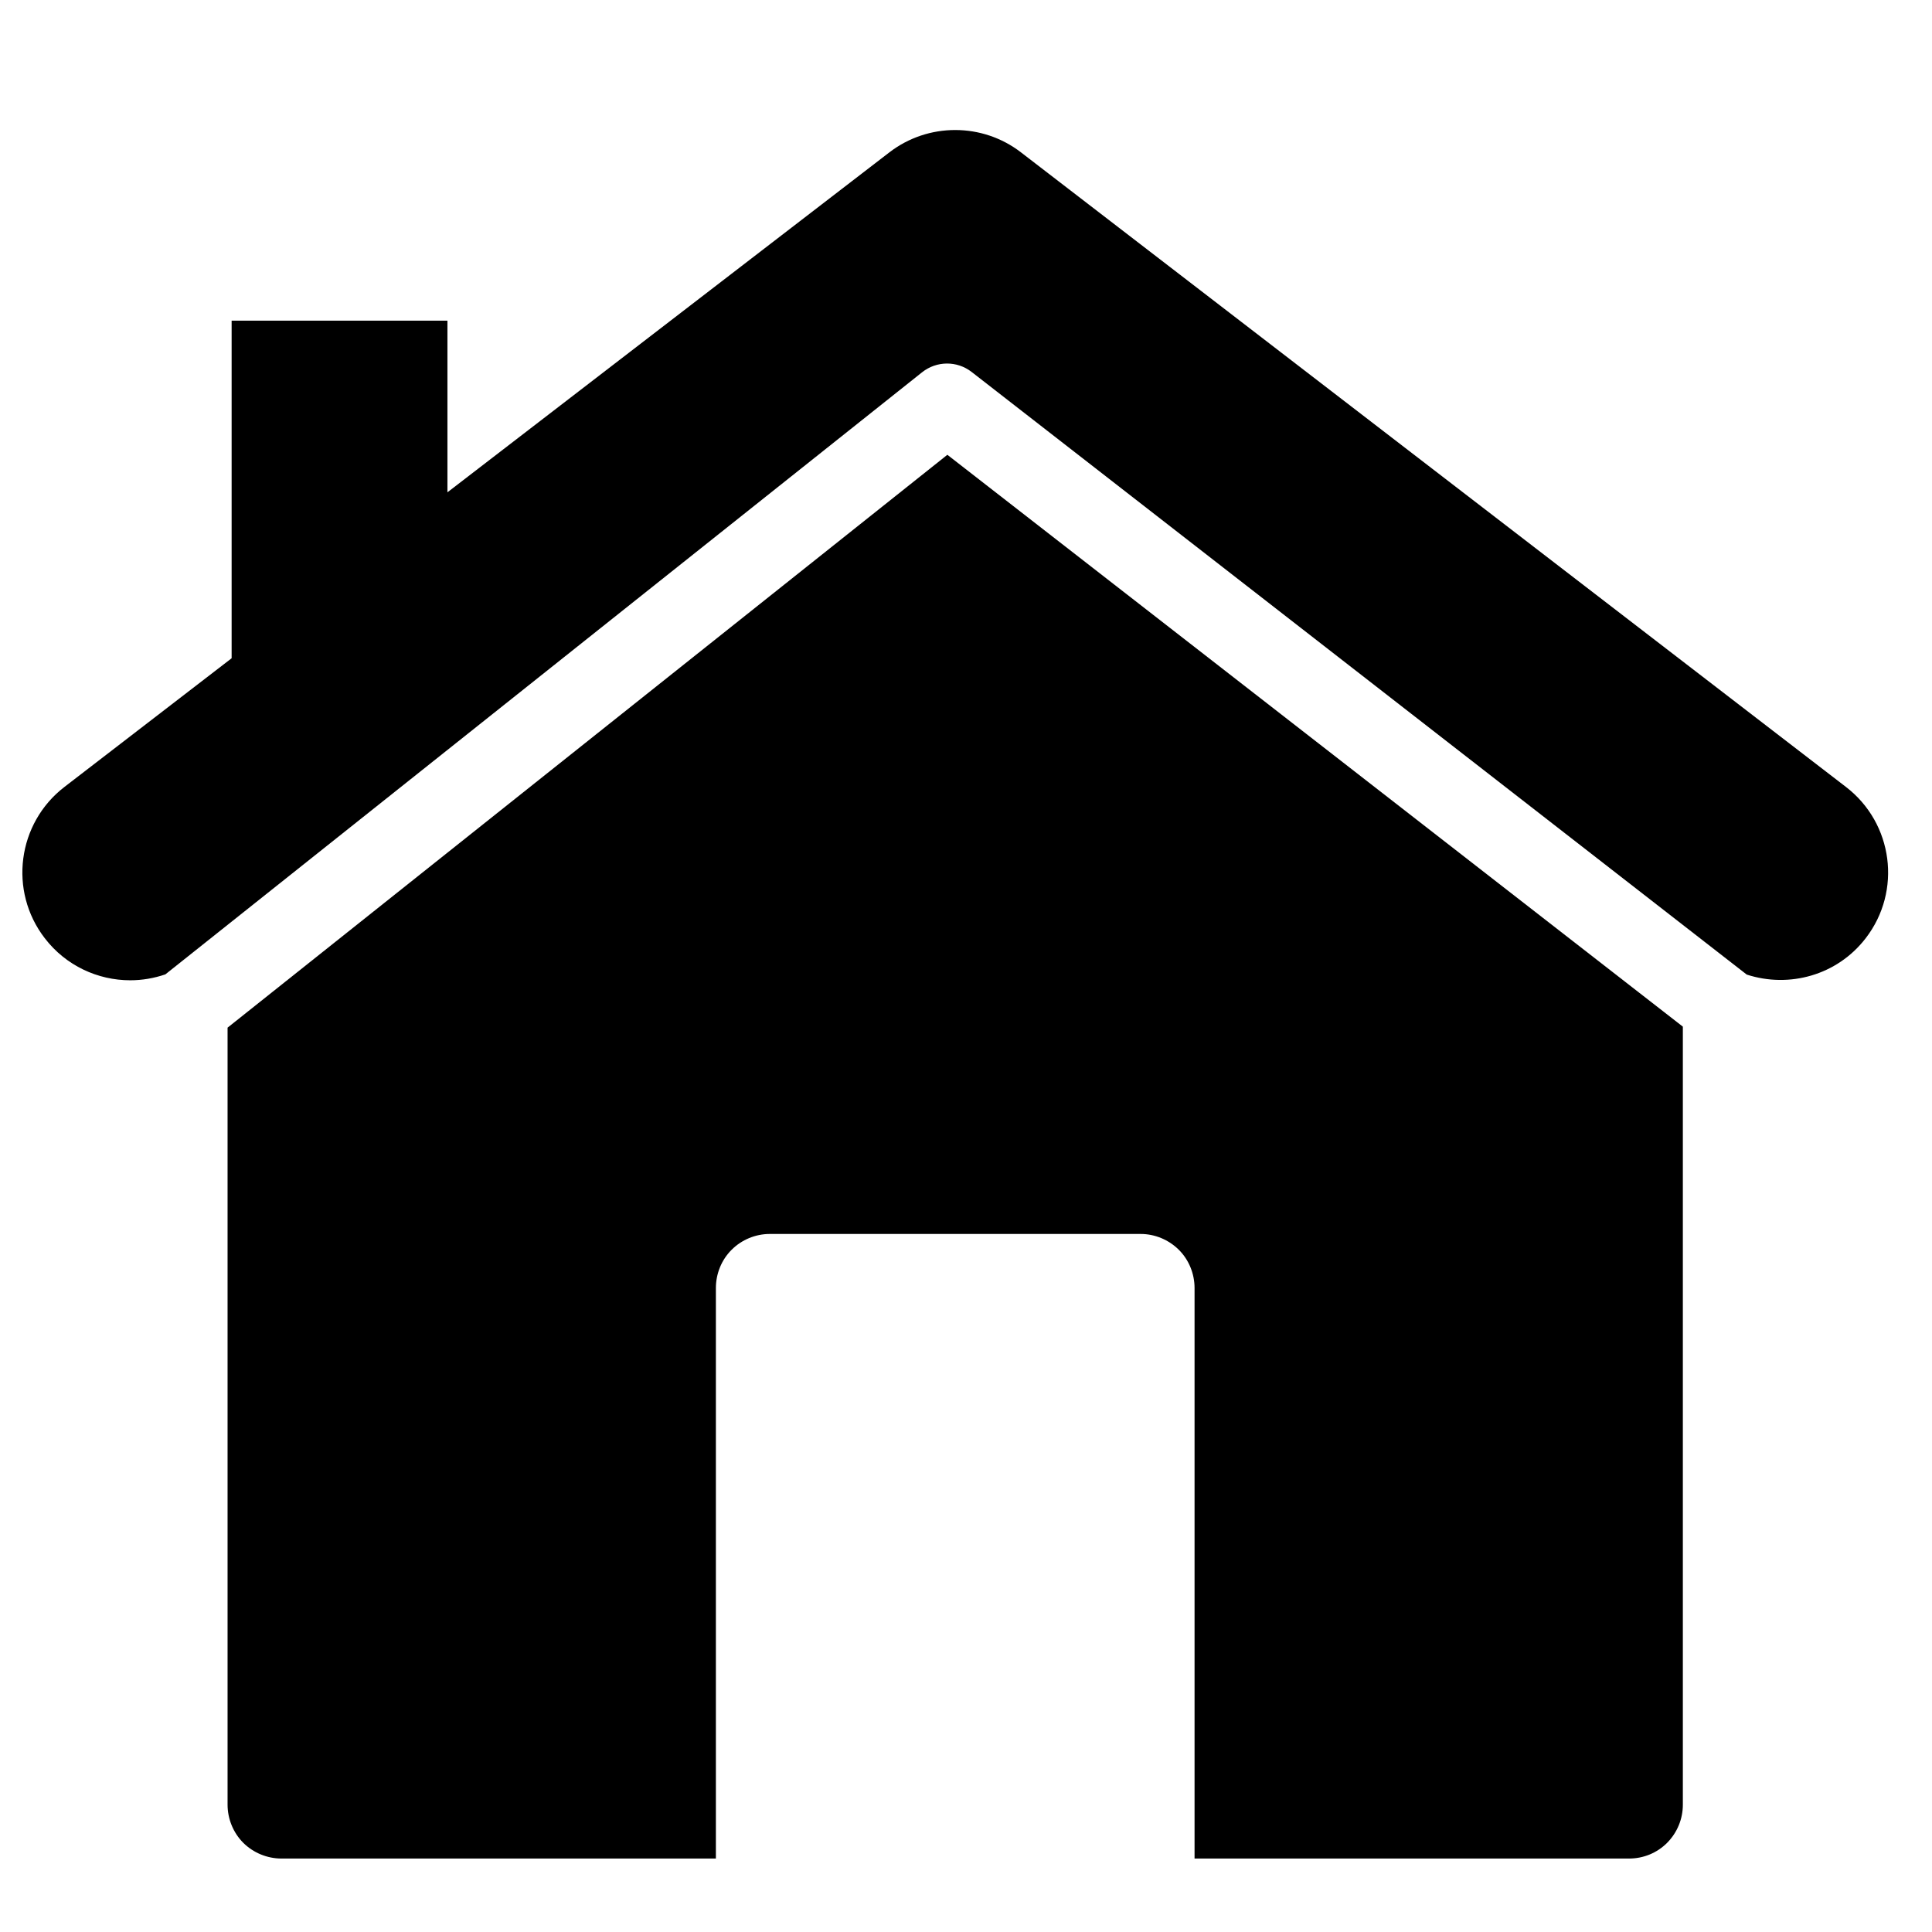
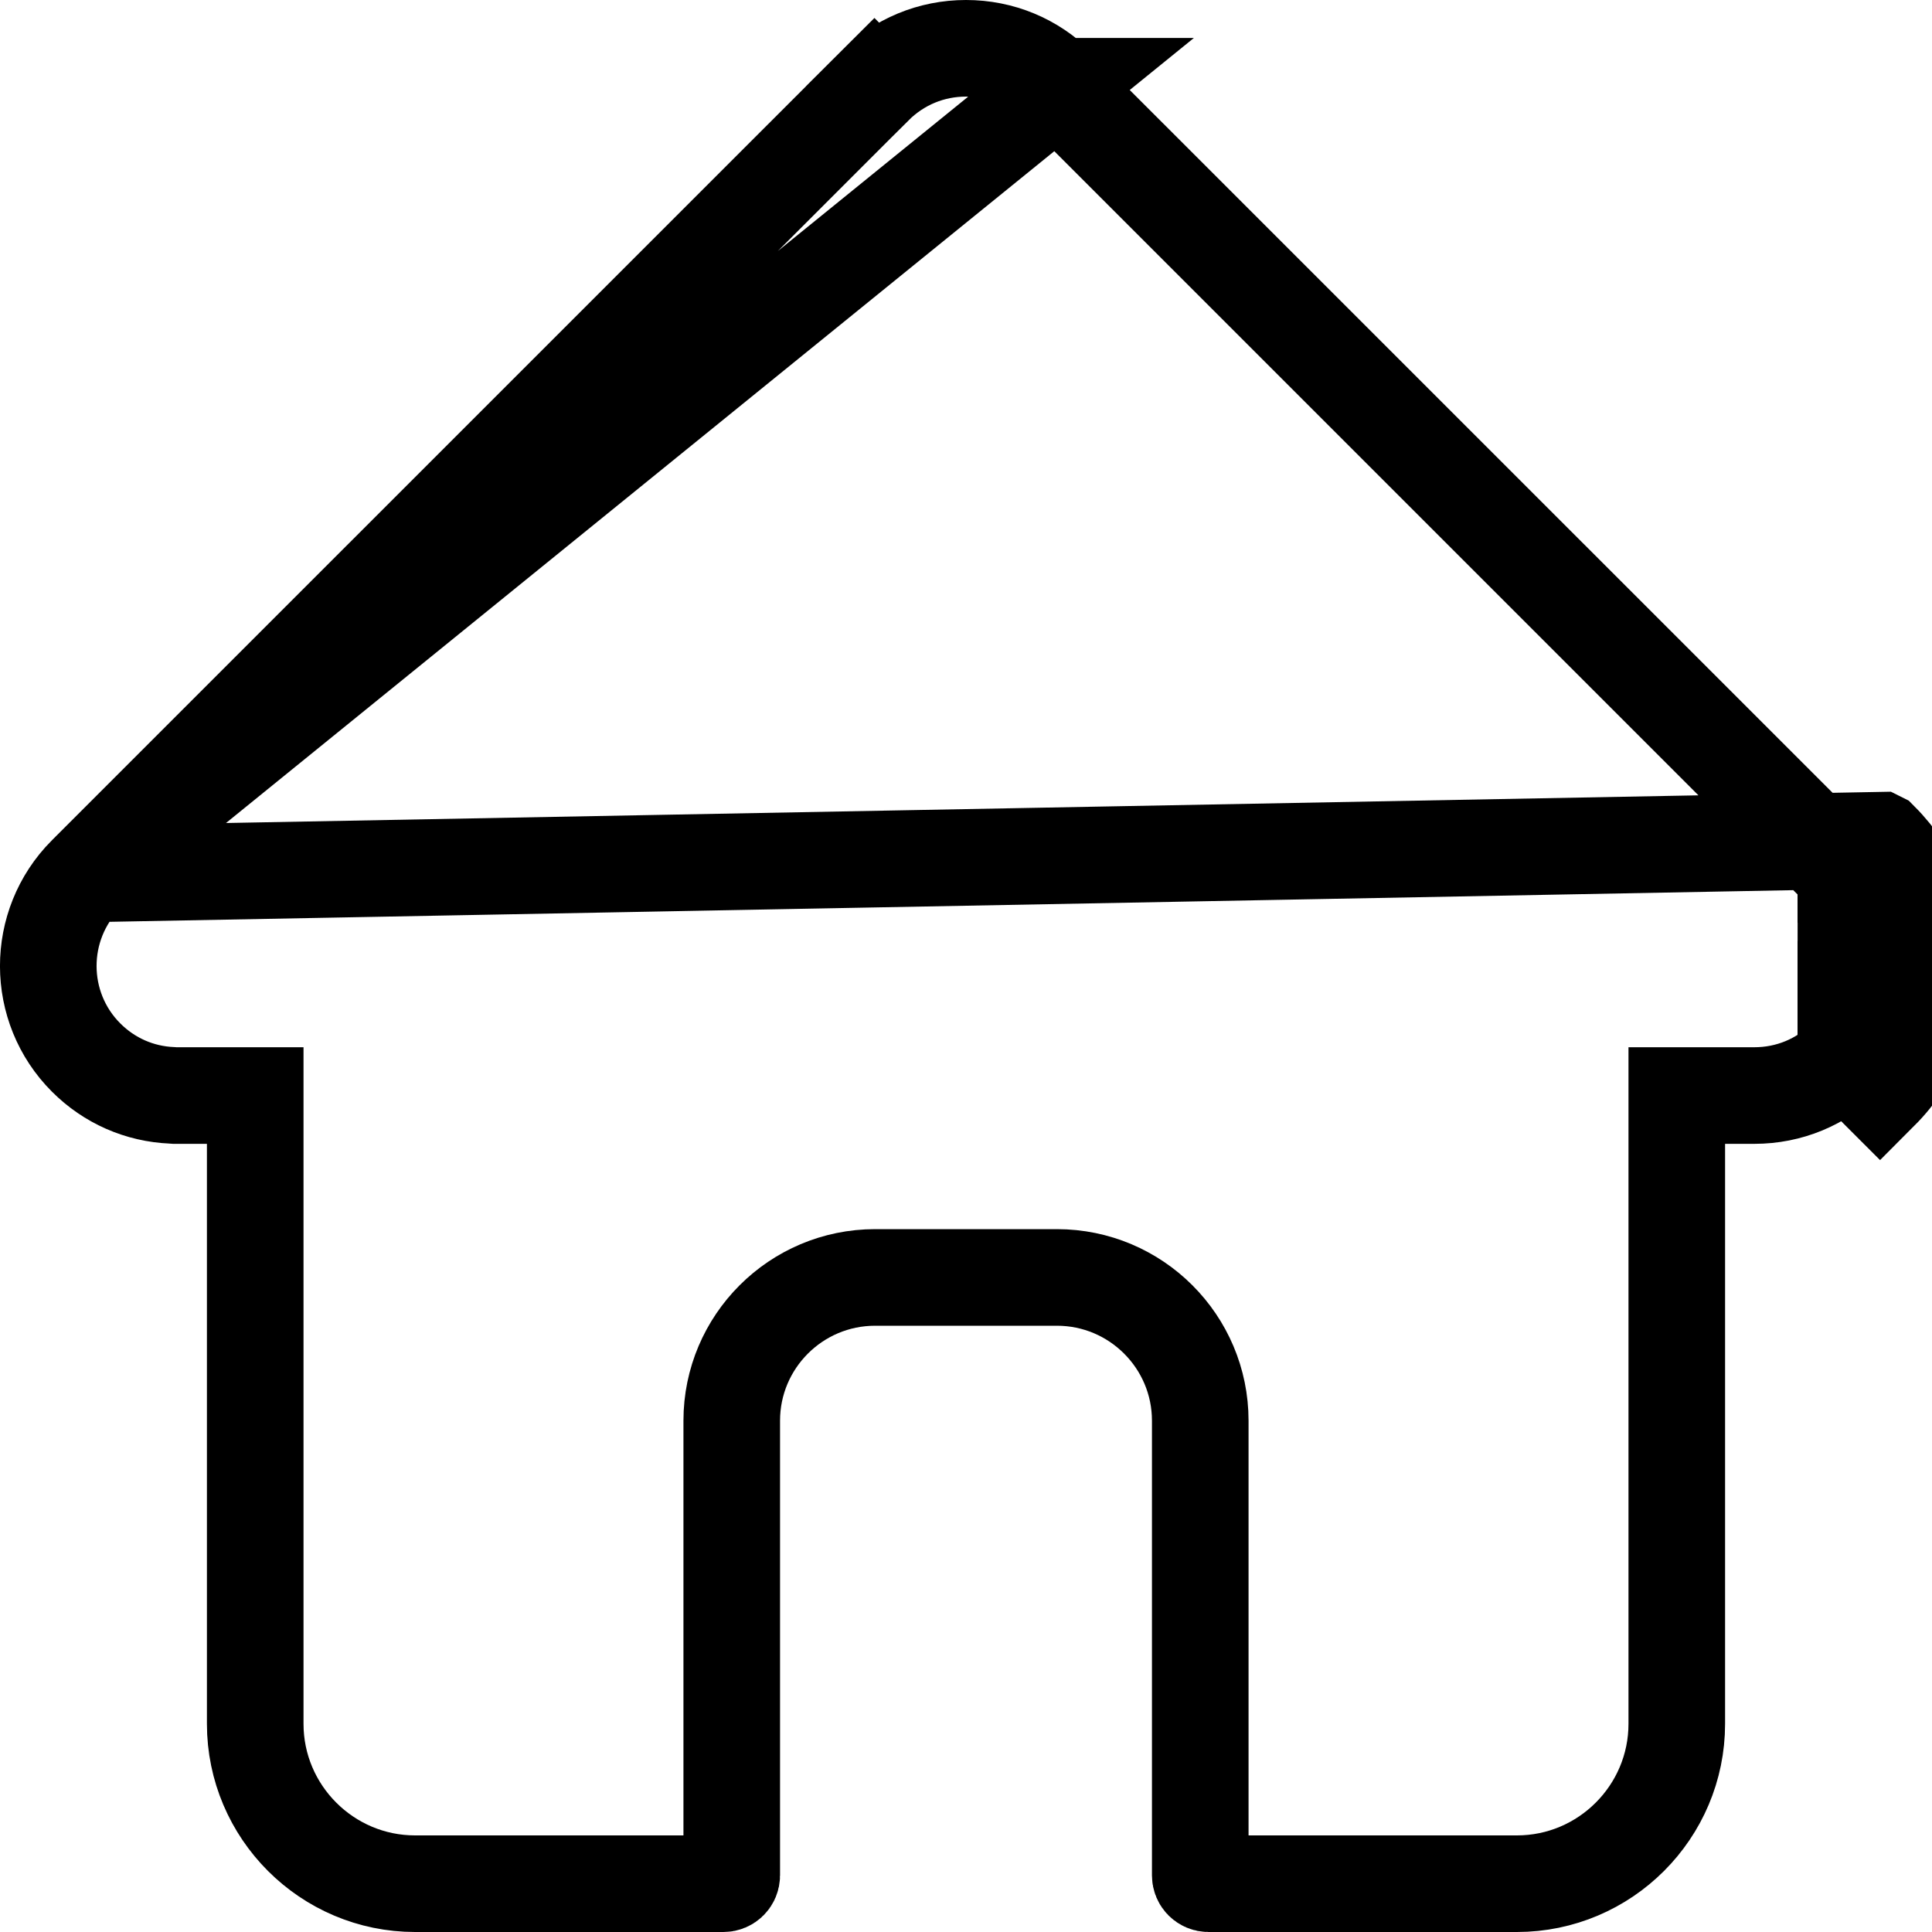
- <svg xmlns="http://www.w3.org/2000/svg" height="100px" width="100px" fill="#000000" version="1.1" x="0px" y="0px" viewBox="0 0 100 100" enable-background="new 0 0 100 100" xml:space="preserve">
-   <path fill="#000000" d="M11.779,53.191v40.218c0,0.734,0.294,1.458,0.814,1.976s1.24,0.813,1.978,0.813h22.483V66.667  c0-0.737,0.292-1.461,0.814-1.978c0.518-0.521,1.24-0.819,1.971-0.819h19.203c0.737,0,1.451,0.299,1.974,0.819  c0.521,0.517,0.814,1.24,0.814,1.978v29.531h22.487c0.741,0,1.446-0.285,1.973-0.813c0.521-0.527,0.814-1.231,0.814-1.976V53.139  L49.035,23.54L11.779,53.191z" />
-   <path fill="#000000" d="M95.549,40.734L52.845,7.886c-2.002-1.542-4.806-1.542-6.811,0L23.159,25.482v-8.885H11.989v17.474  l-8.653,6.66c-2.442,1.881-2.901,5.388-1.02,7.829c1.096,1.429,2.754,2.179,4.425,2.179c0.612,0,1.226-0.103,1.819-0.306  l39.162-31.16c0.754-0.602,1.814-0.608,2.57-0.02l40.119,31.191c2.188,0.711,4.674,0.046,6.159-1.884  C98.452,46.119,97.992,42.613,95.549,40.734z" />
+ <svg xmlns="http://www.w3.org/2000/svg" width="20" height="20" viewBox="0 0 20 20" fill="none">
+   <path d="M10.949 0.893L10.948 0.893C10.694 0.639 10.359 0.5 10 0.5C9.641 0.5 9.306 0.639 9.051 0.893L8.698 0.539L9.051 0.893L0.897 9.046L10.949 0.893ZM10.949 0.893L19.108 9.051L19.445 8.714L19.108 9.051L19.108 9.051L19.108 9.051L19.108 9.051L19.108 9.051L19.108 9.051L19.108 9.051L19.108 9.051L19.108 9.051L19.108 9.051L19.108 9.051L19.108 9.051L19.108 9.051L19.108 9.051L19.108 9.051L19.108 9.051L19.108 9.051L19.108 9.051L19.108 9.051L19.108 9.051L19.108 9.051L19.108 9.052L19.108 9.052L19.108 9.052L19.108 9.052L19.108 9.052L19.108 9.052L19.108 9.052L19.108 9.052L19.108 9.052L19.108 9.052L19.108 9.052L19.108 9.052L19.108 9.052L19.108 9.052L19.108 9.052L19.108 9.052L19.108 9.052L19.108 9.052L19.108 9.052L19.108 9.052L19.108 9.052L19.108 9.052L19.108 9.052L19.108 9.052L19.108 9.052L19.108 9.052L19.108 9.052L19.108 9.052L19.108 9.052L19.108 9.052L19.108 9.052L19.108 9.052L19.108 9.052L19.108 9.052L19.108 9.052L19.108 9.052L19.109 9.052L19.109 9.052L19.109 9.052L19.109 9.052L19.109 9.052L19.109 9.052L19.109 9.052L19.109 9.052L19.109 9.052L19.109 9.052L19.109 9.052L19.109 9.052L19.109 9.052L19.109 9.052L19.109 9.052L19.109 9.052L19.109 9.052L19.109 9.052L19.109 9.052L19.109 9.052L19.109 9.052L19.109 9.052L19.109 9.052L19.109 9.052M10.949 0.893L19.109 9.053M19.108 10.948C19.108 10.948 19.108 10.948 19.108 10.949C18.854 11.203 18.519 11.341 18.16 11.341H17.858H17.358V11.841V17.845C17.358 18.757 16.615 19.5 15.703 19.5H12.511C12.463 19.5 12.425 19.462 12.425 19.414V14.707C12.425 13.889 11.76 13.224 10.941 13.224H9.059C8.24 13.224 7.575 13.889 7.575 14.707V19.414C7.575 19.461 7.537 19.5 7.489 19.5H4.297C3.385 19.5 2.642 18.757 2.642 17.845V11.841V11.341H2.142H1.817C1.814 11.341 1.811 11.341 1.809 11.341L1.795 11.34L1.782 11.339C1.444 11.325 1.131 11.187 0.892 10.948L0.892 10.948C0.37 10.427 0.369 9.577 0.889 9.054L0.897 9.047L19.461 8.698L19.463 8.699C20.179 9.417 20.179 10.584 19.462 11.302L19.108 10.948ZM19.108 10.948C19.63 10.426 19.631 9.575 19.109 9.053M19.108 10.948L19.109 9.053M19.109 9.053L19.462 8.7L19.109 9.052M19.109 9.053C19.109 9.053 19.109 9.053 19.109 9.053M19.109 9.053L19.109 9.053L19.109 9.053M19.109 9.052C19.109 9.052 19.109 9.052 19.109 9.052M19.109 9.052L19.109 9.052L19.109 9.052L19.109 9.052L19.109 9.052L19.109 9.052M19.109 9.052C19.109 9.052 19.109 9.052 19.109 9.052M19.109 9.052L19.109 9.052L19.109 9.052M19.109 9.052L19.109 9.052L19.109 9.052L19.109 9.052L19.109 9.052L19.109 9.052M19.109 9.052L19.109 9.052M19.109 9.052C19.109 9.052 19.109 9.052 19.109 9.052M19.109 9.052L19.109 9.052M19.109 9.052L19.109 9.052L19.109 9.052L19.109 9.052L19.109 9.052L19.109 9.052M19.109 9.052L19.109 9.053M19.109 9.052C19.109 9.052 19.109 9.052 19.109 9.052M19.109 9.052L19.109 9.052M19.109 9.052C19.109 9.052 19.109 9.052 19.109 9.052C19.109 9.053 19.109 9.053 19.109 9.053M19.109 9.053C19.109 9.053 19.109 9.053 19.109 9.053M19.109 9.053L19.109 9.053" stroke="black" />
</svg>
